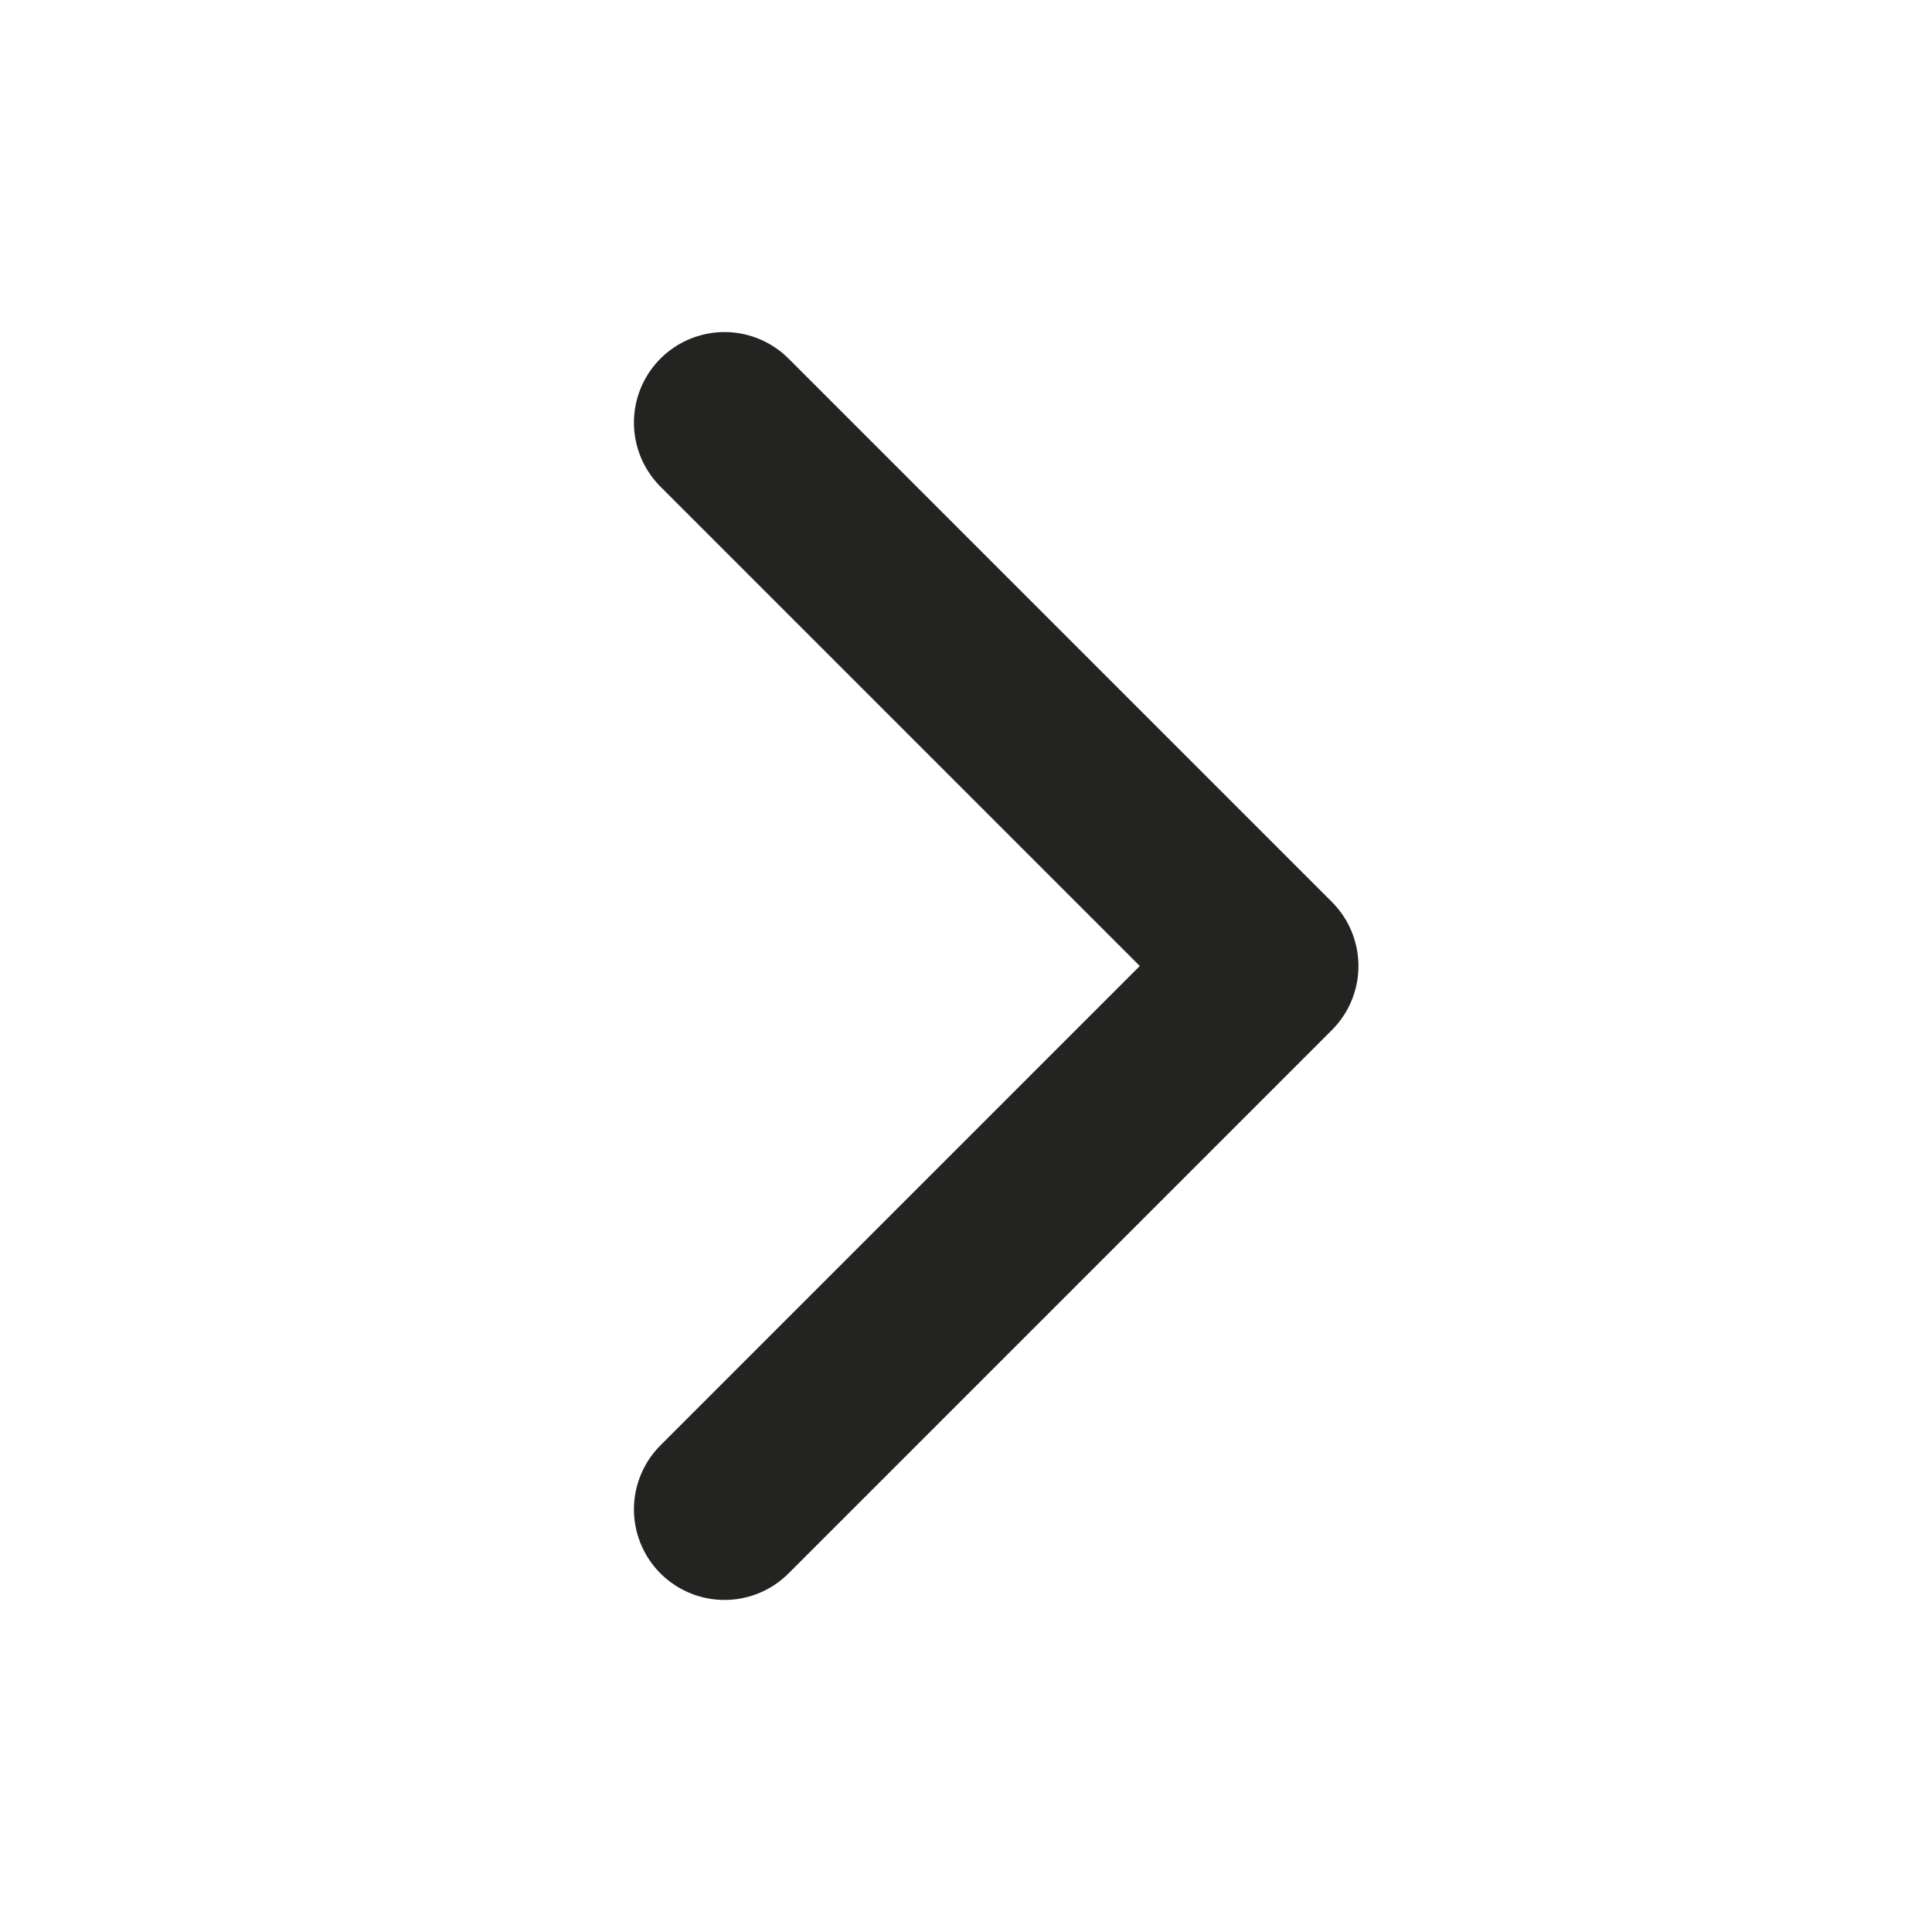
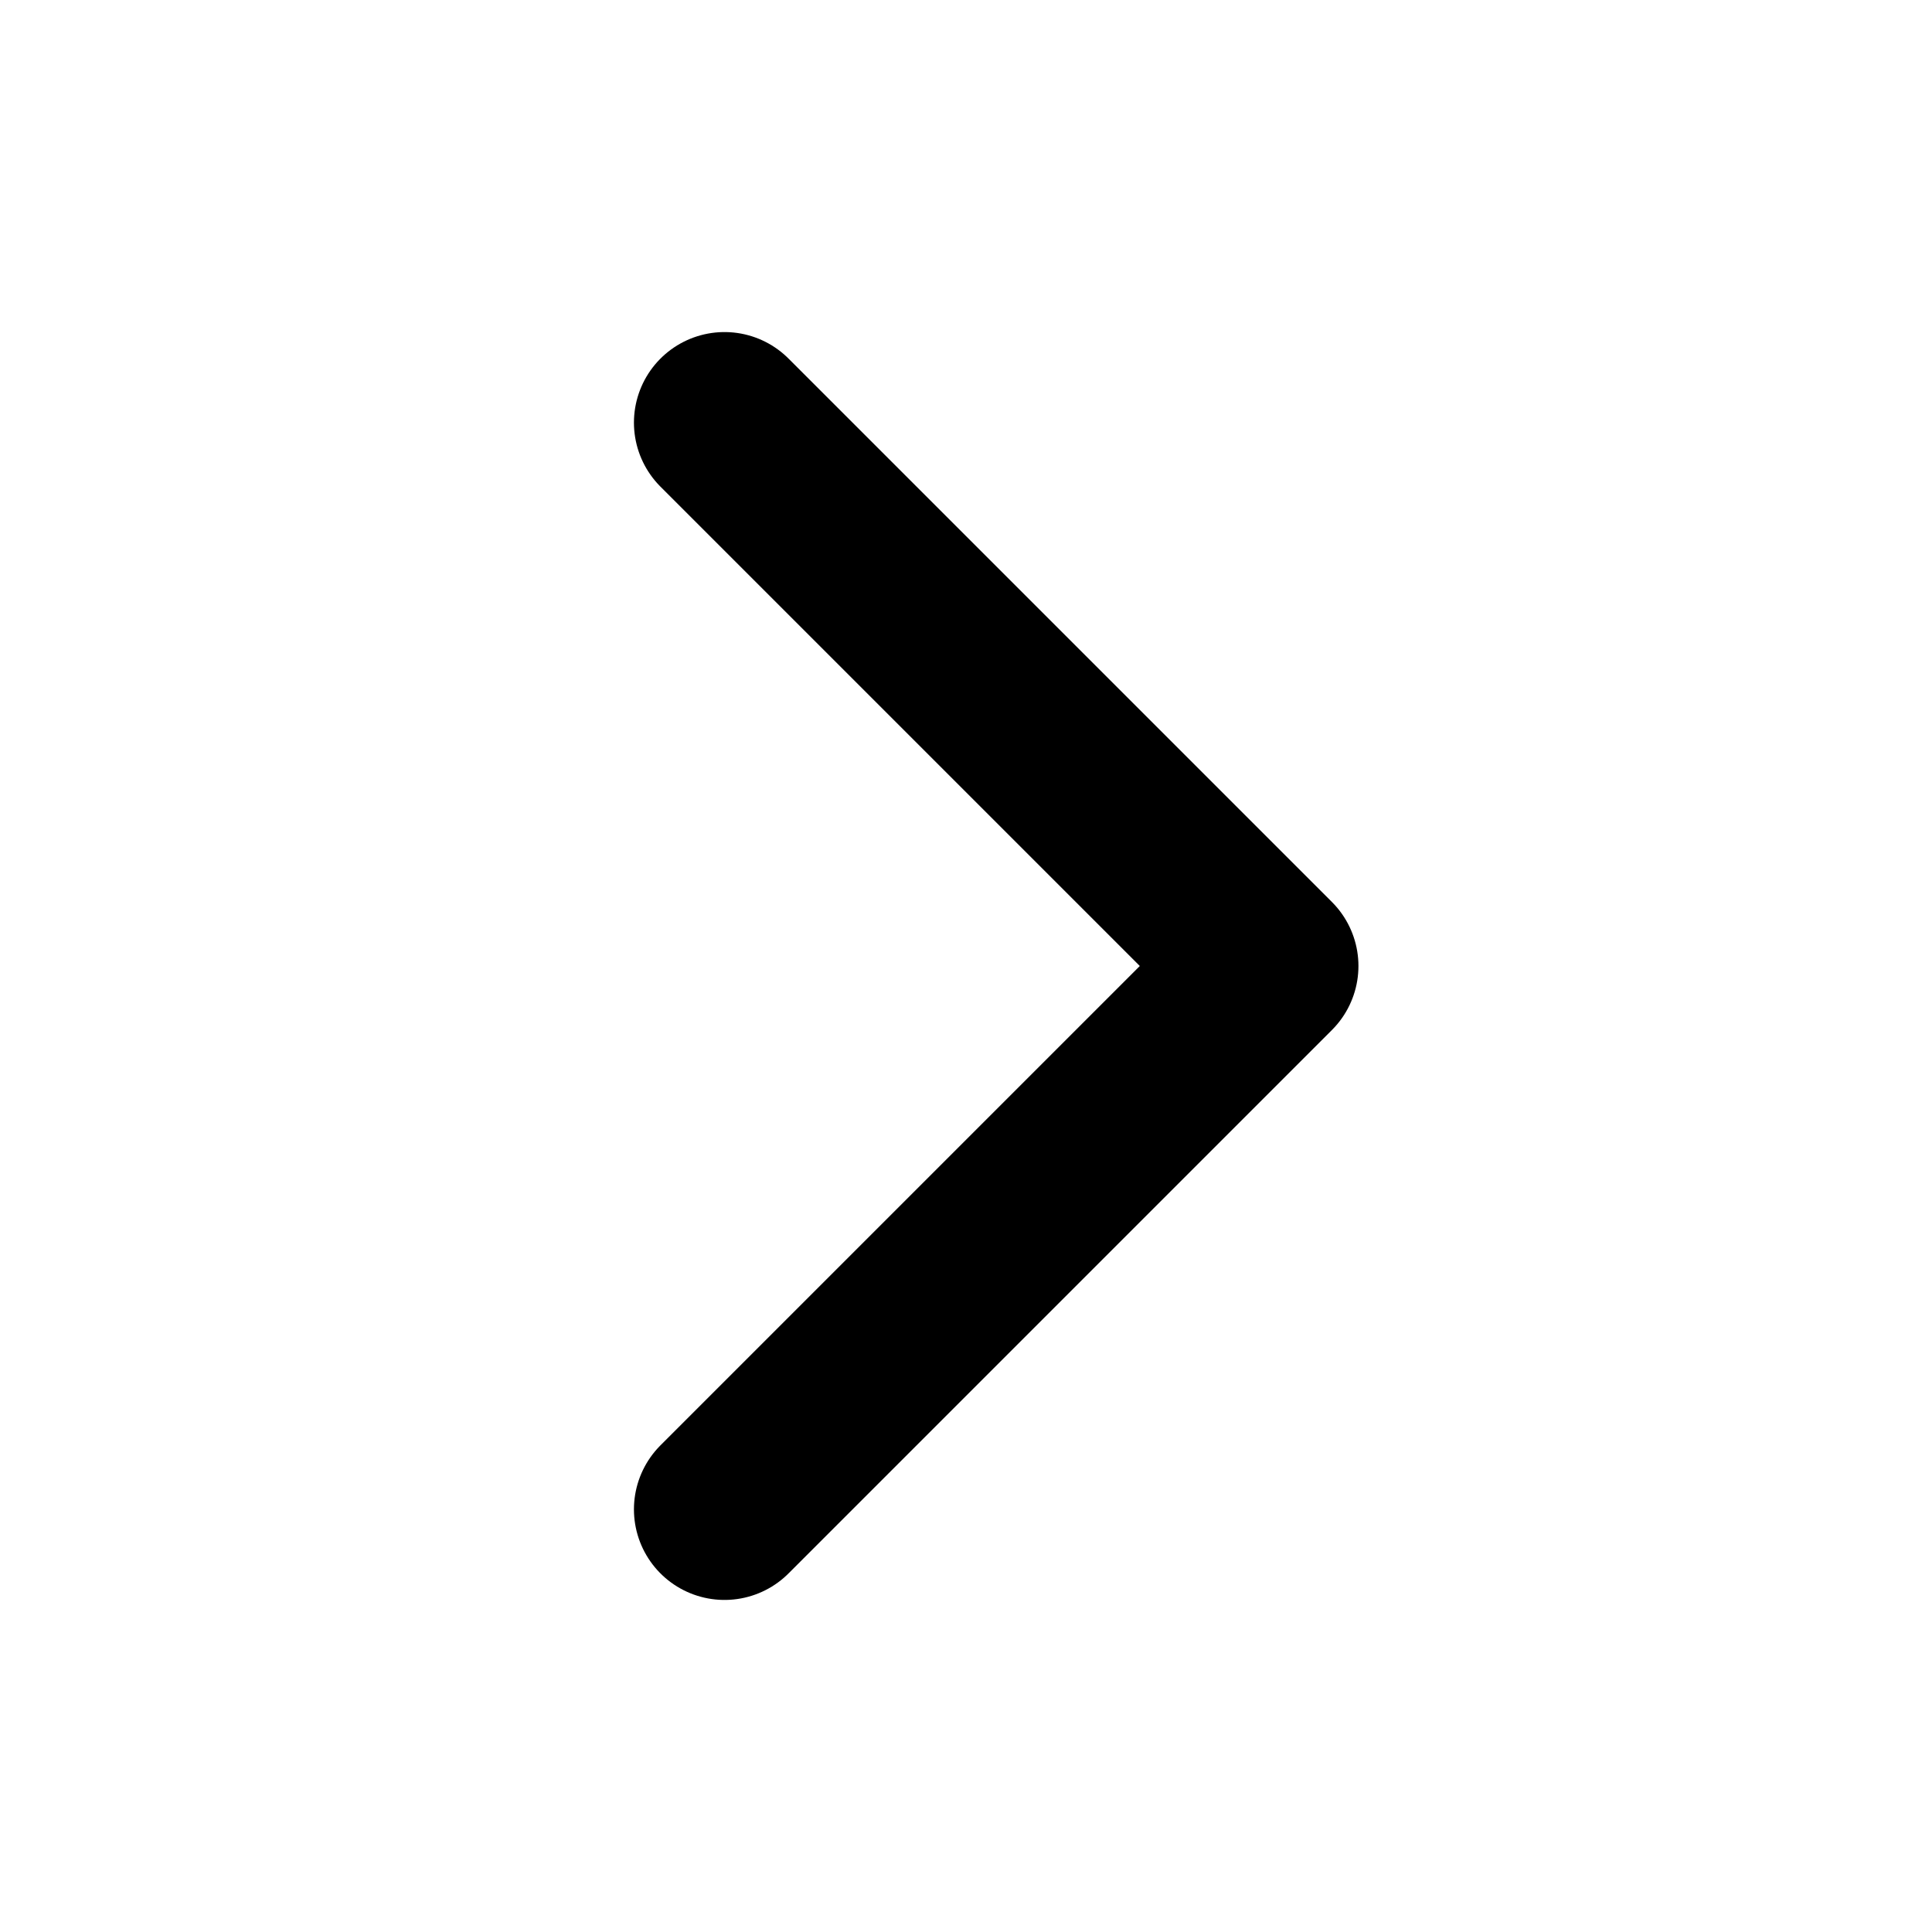
<svg xmlns="http://www.w3.org/2000/svg" width="16" height="16" viewBox="0 0 16 16" fill="none">
-   <path d="M6 3.5L10.5 8L6 12.5" stroke="#232321" stroke-width="1.5" stroke-linecap="round" stroke-linejoin="round" />
+   <path d="M6 3.5L10.5 8L6 12.5" stroke="currentColor" stroke-width="1.5" stroke-linecap="round" stroke-linejoin="round" />
</svg>
